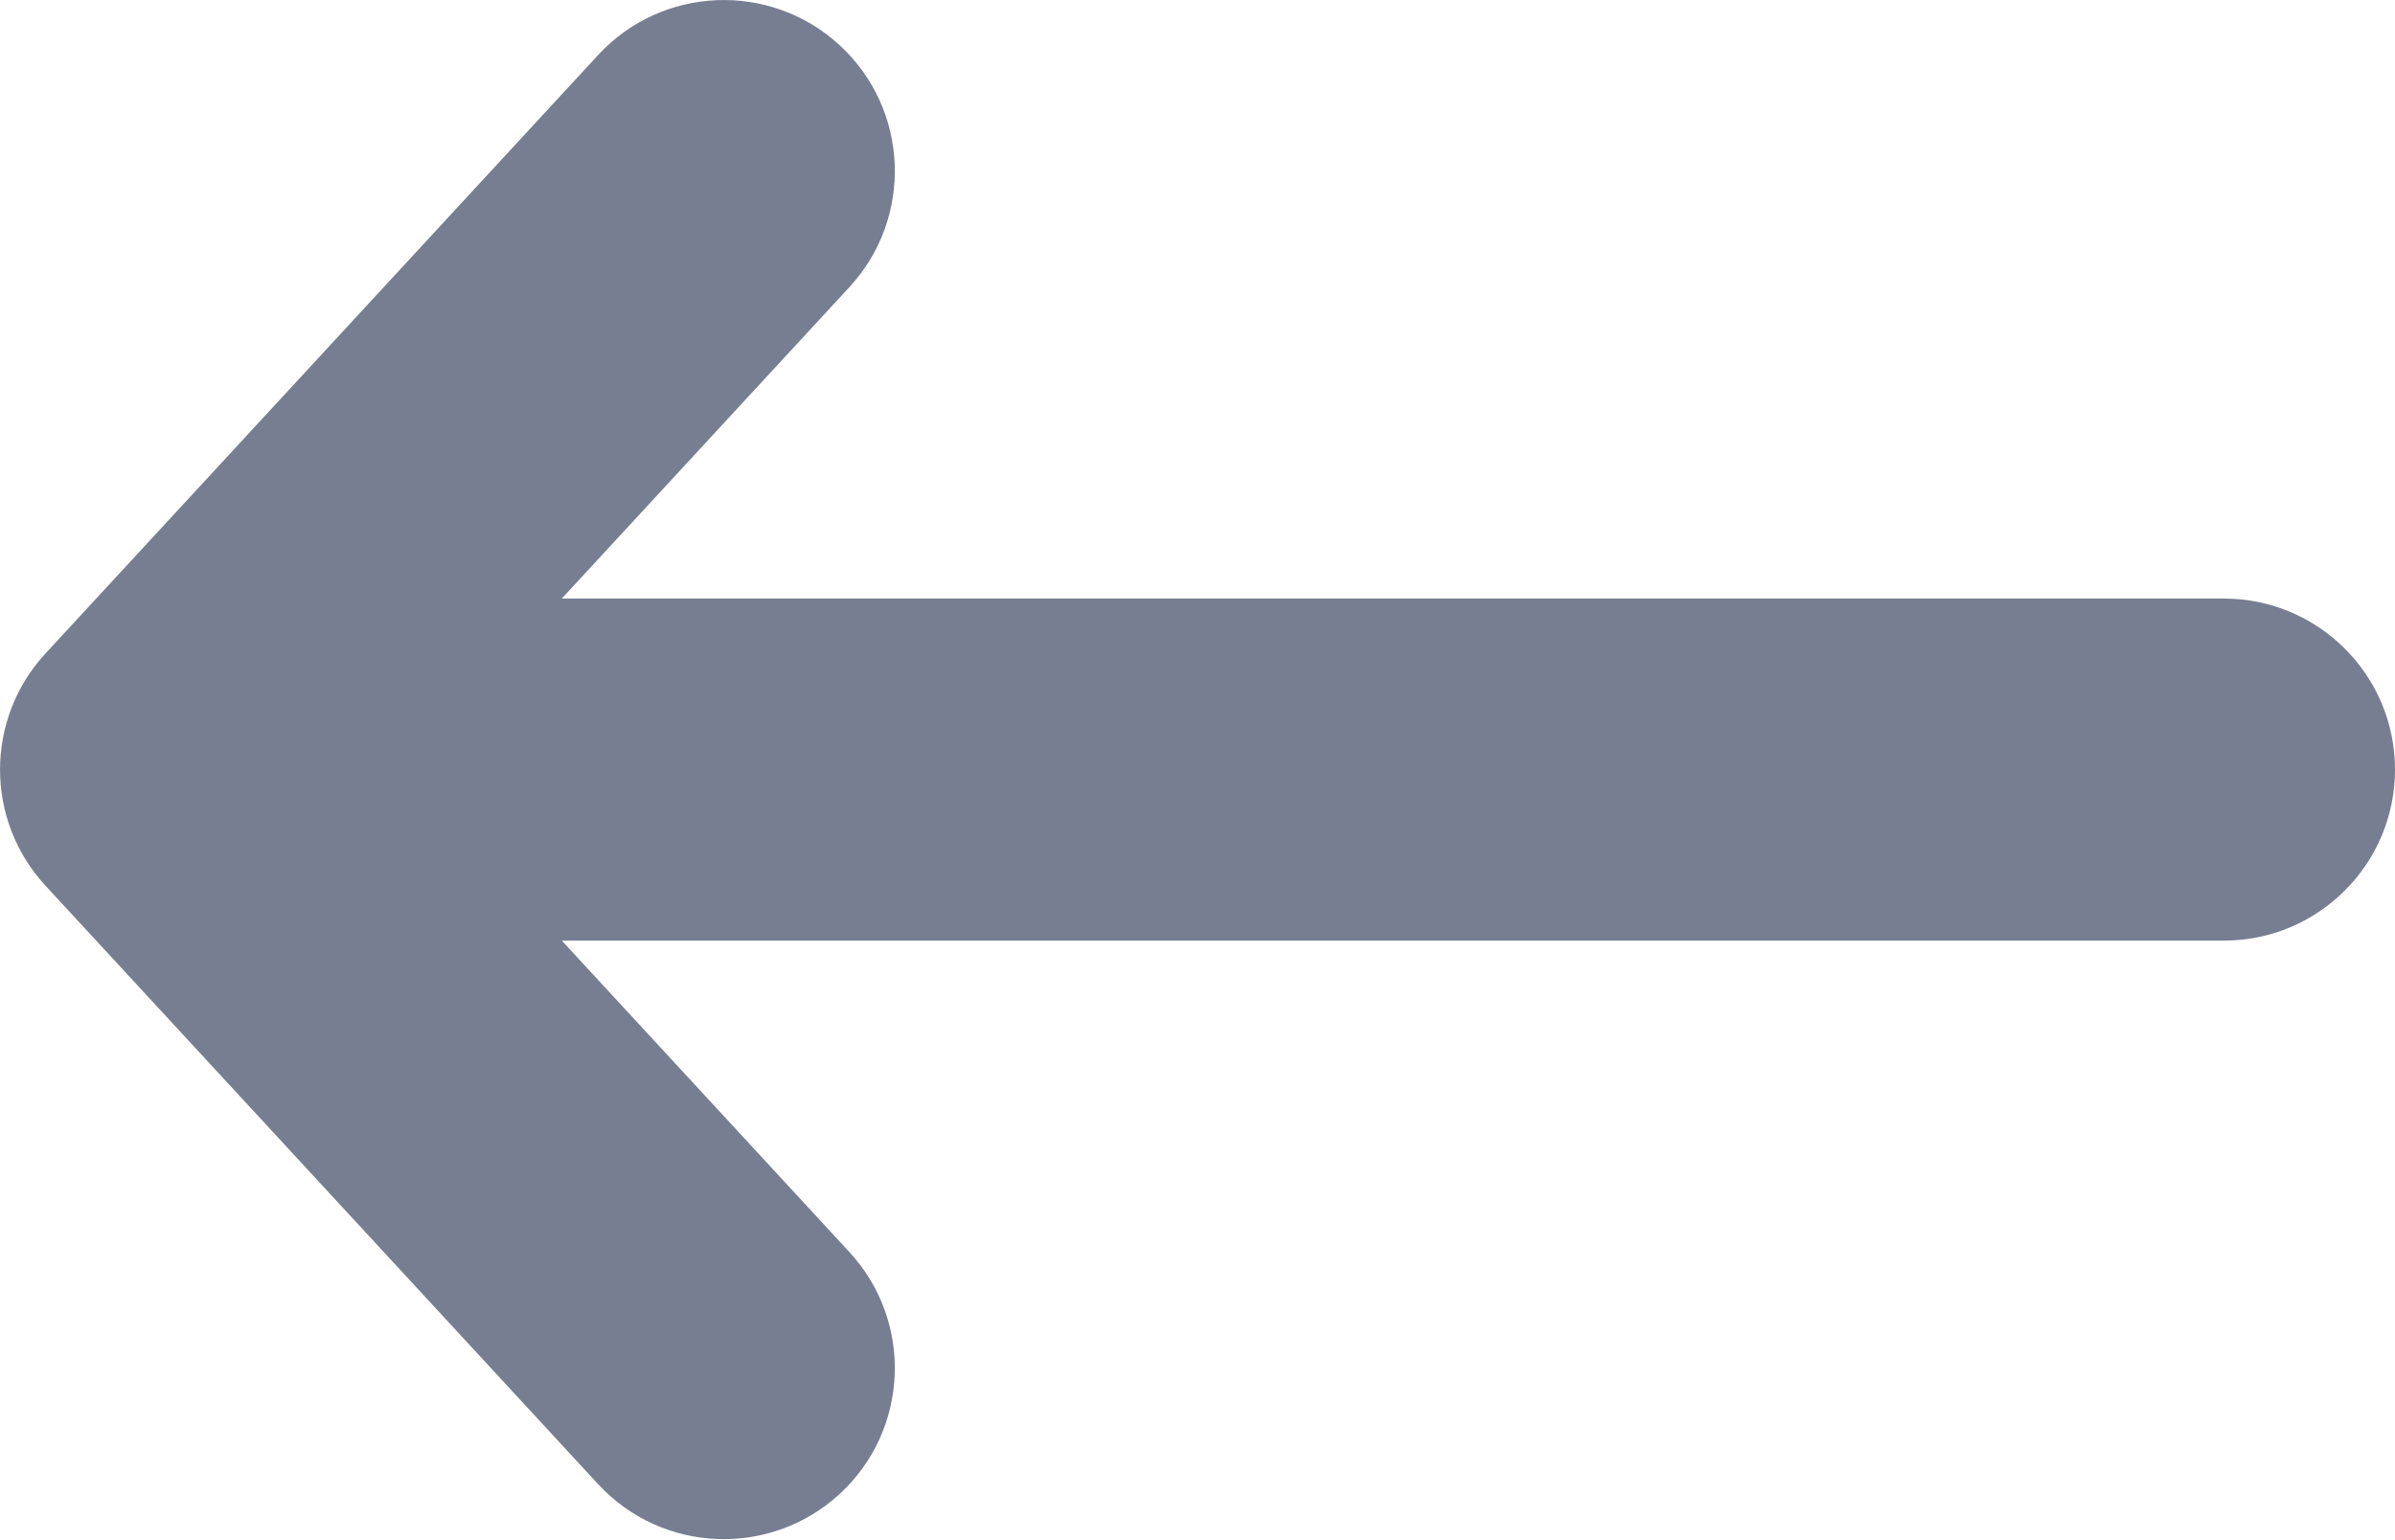
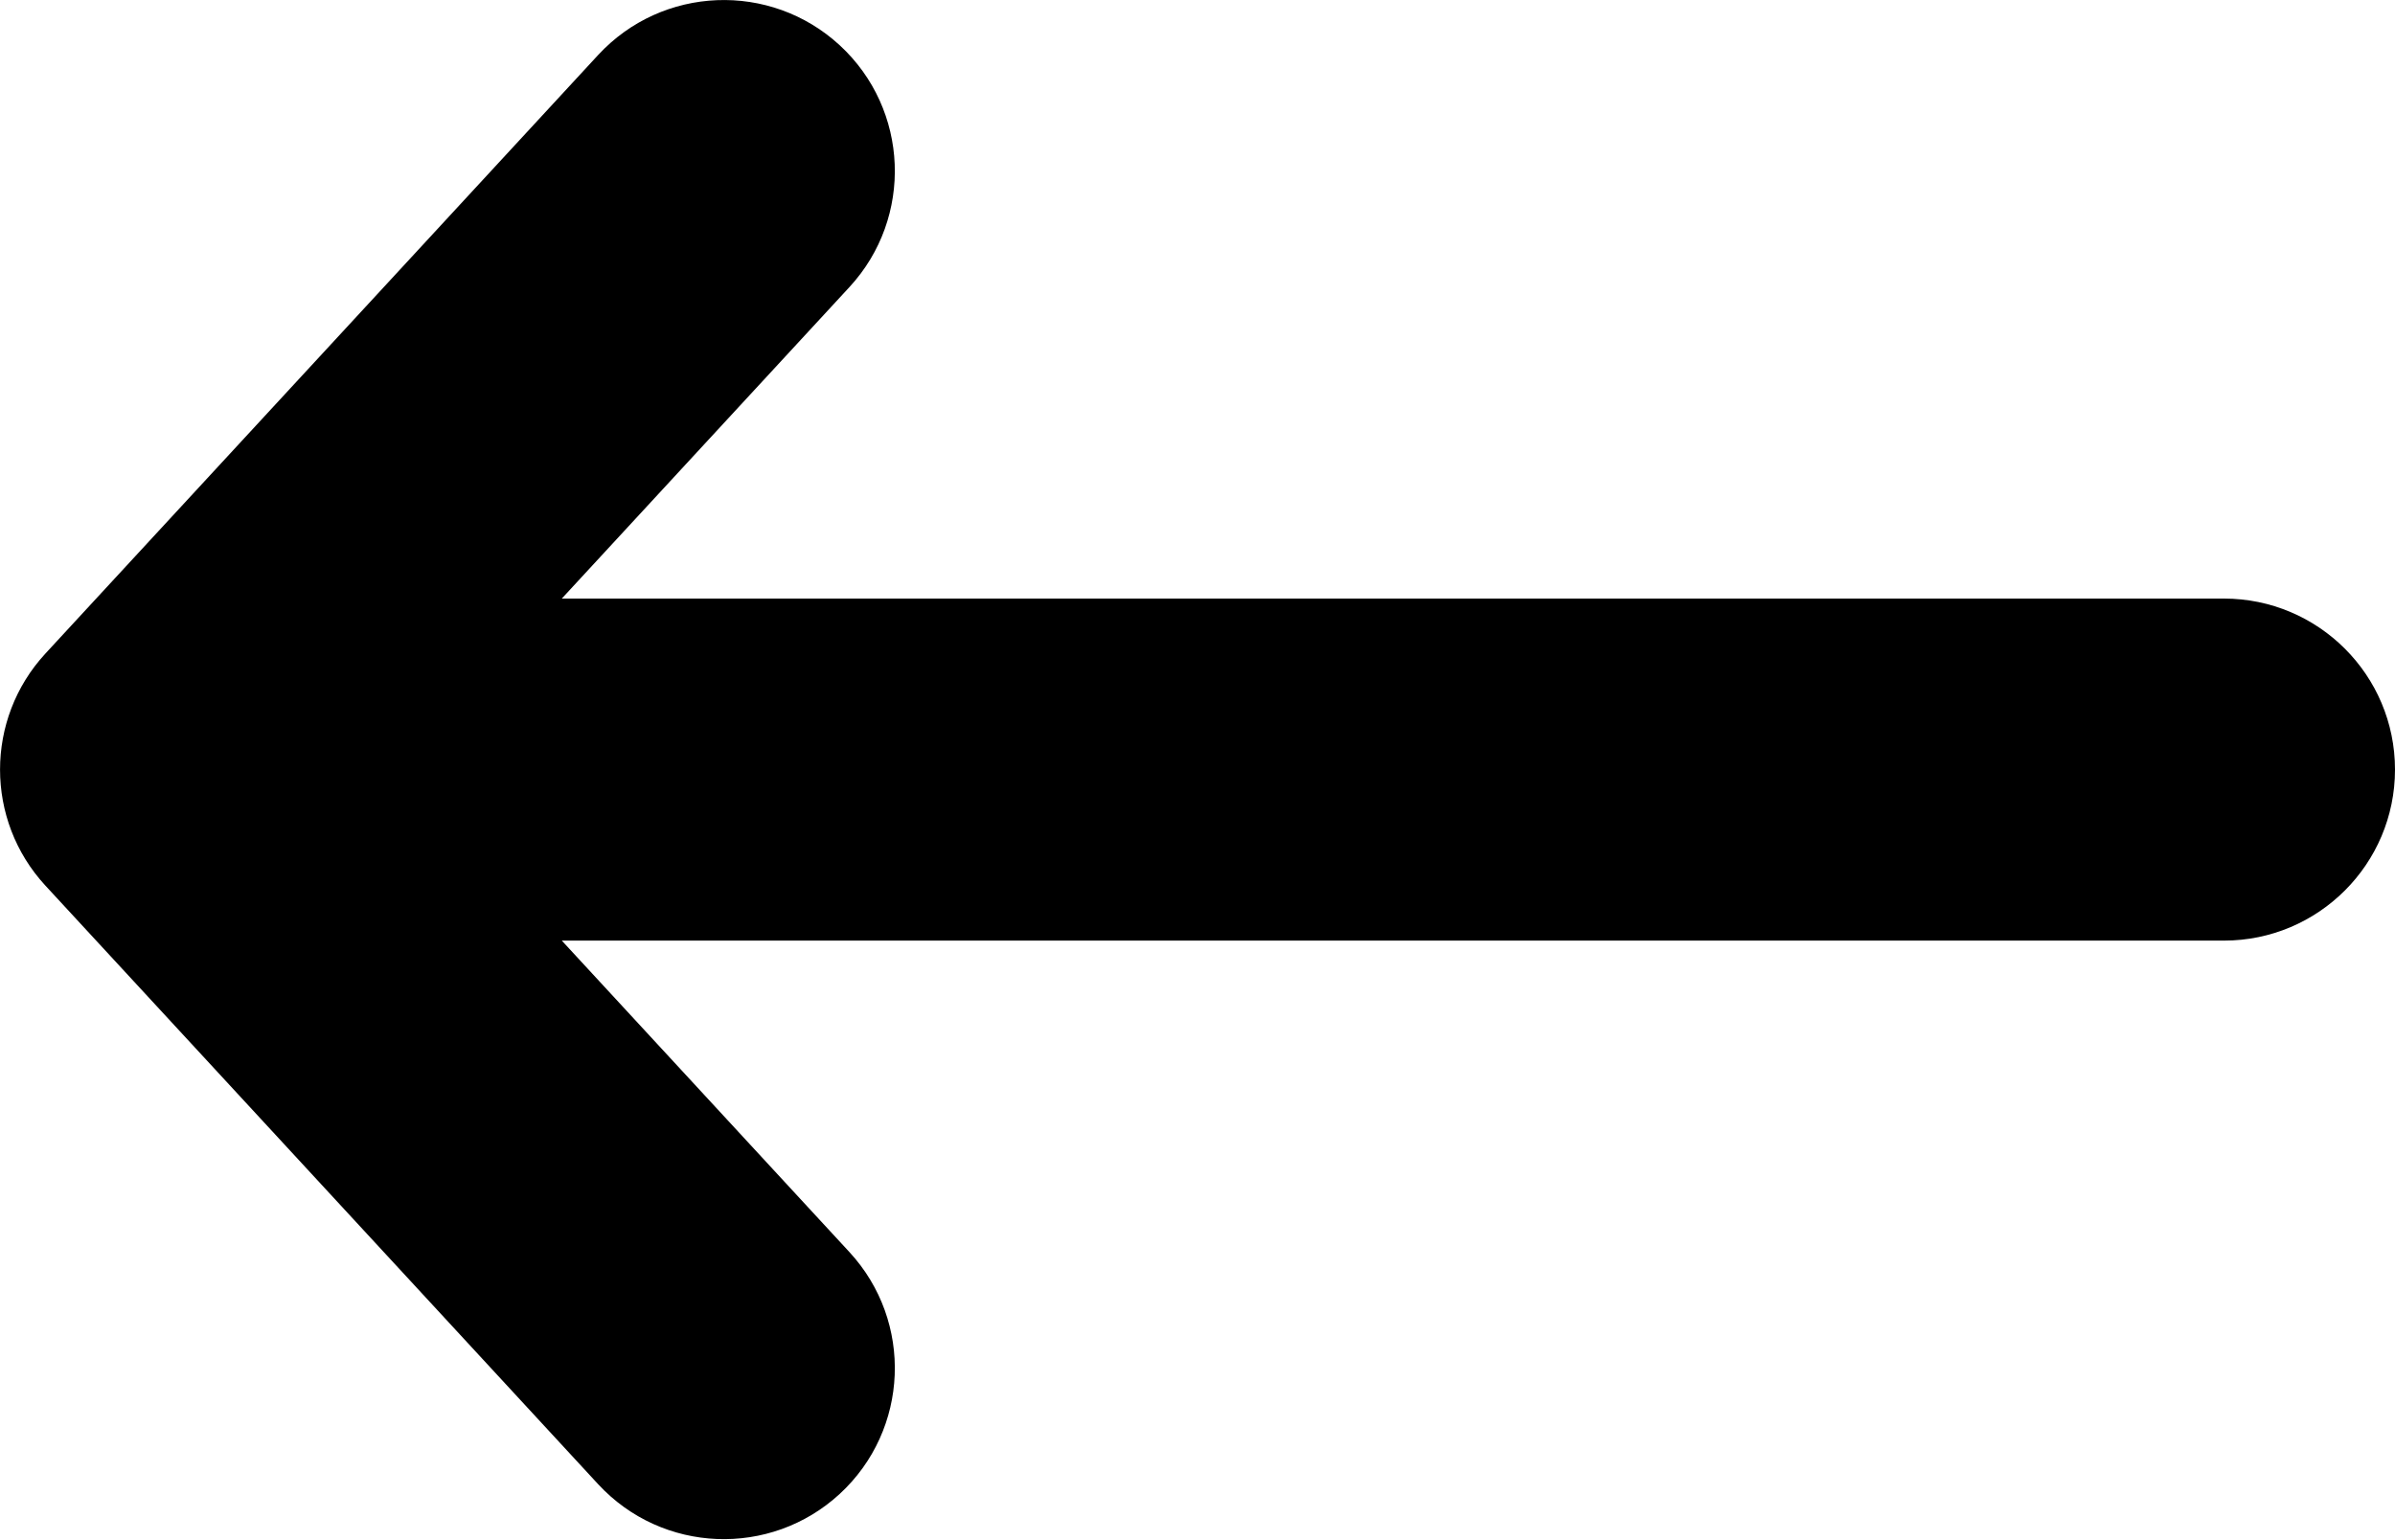
- <svg xmlns="http://www.w3.org/2000/svg" width="14" height="9" viewBox="0 0 14 9" fill="none">
-   <path fill-rule="evenodd" clip-rule="evenodd" d="M4.909 0.265C4.503 -0.109 3.871 -0.084 3.496 0.322L0.265 3.822C-0.088 4.205 -0.088 4.795 0.265 5.178L3.496 8.678C3.871 9.084 4.503 9.109 4.909 8.735C5.315 8.36 5.34 7.728 4.966 7.322L3.284 5.5L13 5.5C13.552 5.5 14 5.052 14 4.5C14 3.948 13.552 3.5 13 3.5L3.284 3.5L4.966 1.678C5.34 1.272 5.315 0.64 4.909 0.265Z" fill="#777E91" />
+ <svg xmlns="http://www.w3.org/2000/svg" width="14" height="9" viewBox="0 0 14 9">
+   <path clip-rule="evenodd" d="M4.909 0.265C4.503 -0.109 3.871 -0.084 3.496 0.322L0.265 3.822C-0.088 4.205 -0.088 4.795 0.265 5.178L3.496 8.678C3.871 9.084 4.503 9.109 4.909 8.735C5.315 8.36 5.34 7.728 4.966 7.322L3.284 5.5L13 5.5C13.552 5.5 14 5.052 14 4.5C14 3.948 13.552 3.5 13 3.5L3.284 3.5L4.966 1.678C5.34 1.272 5.315 0.64 4.909 0.265Z" />
</svg>
